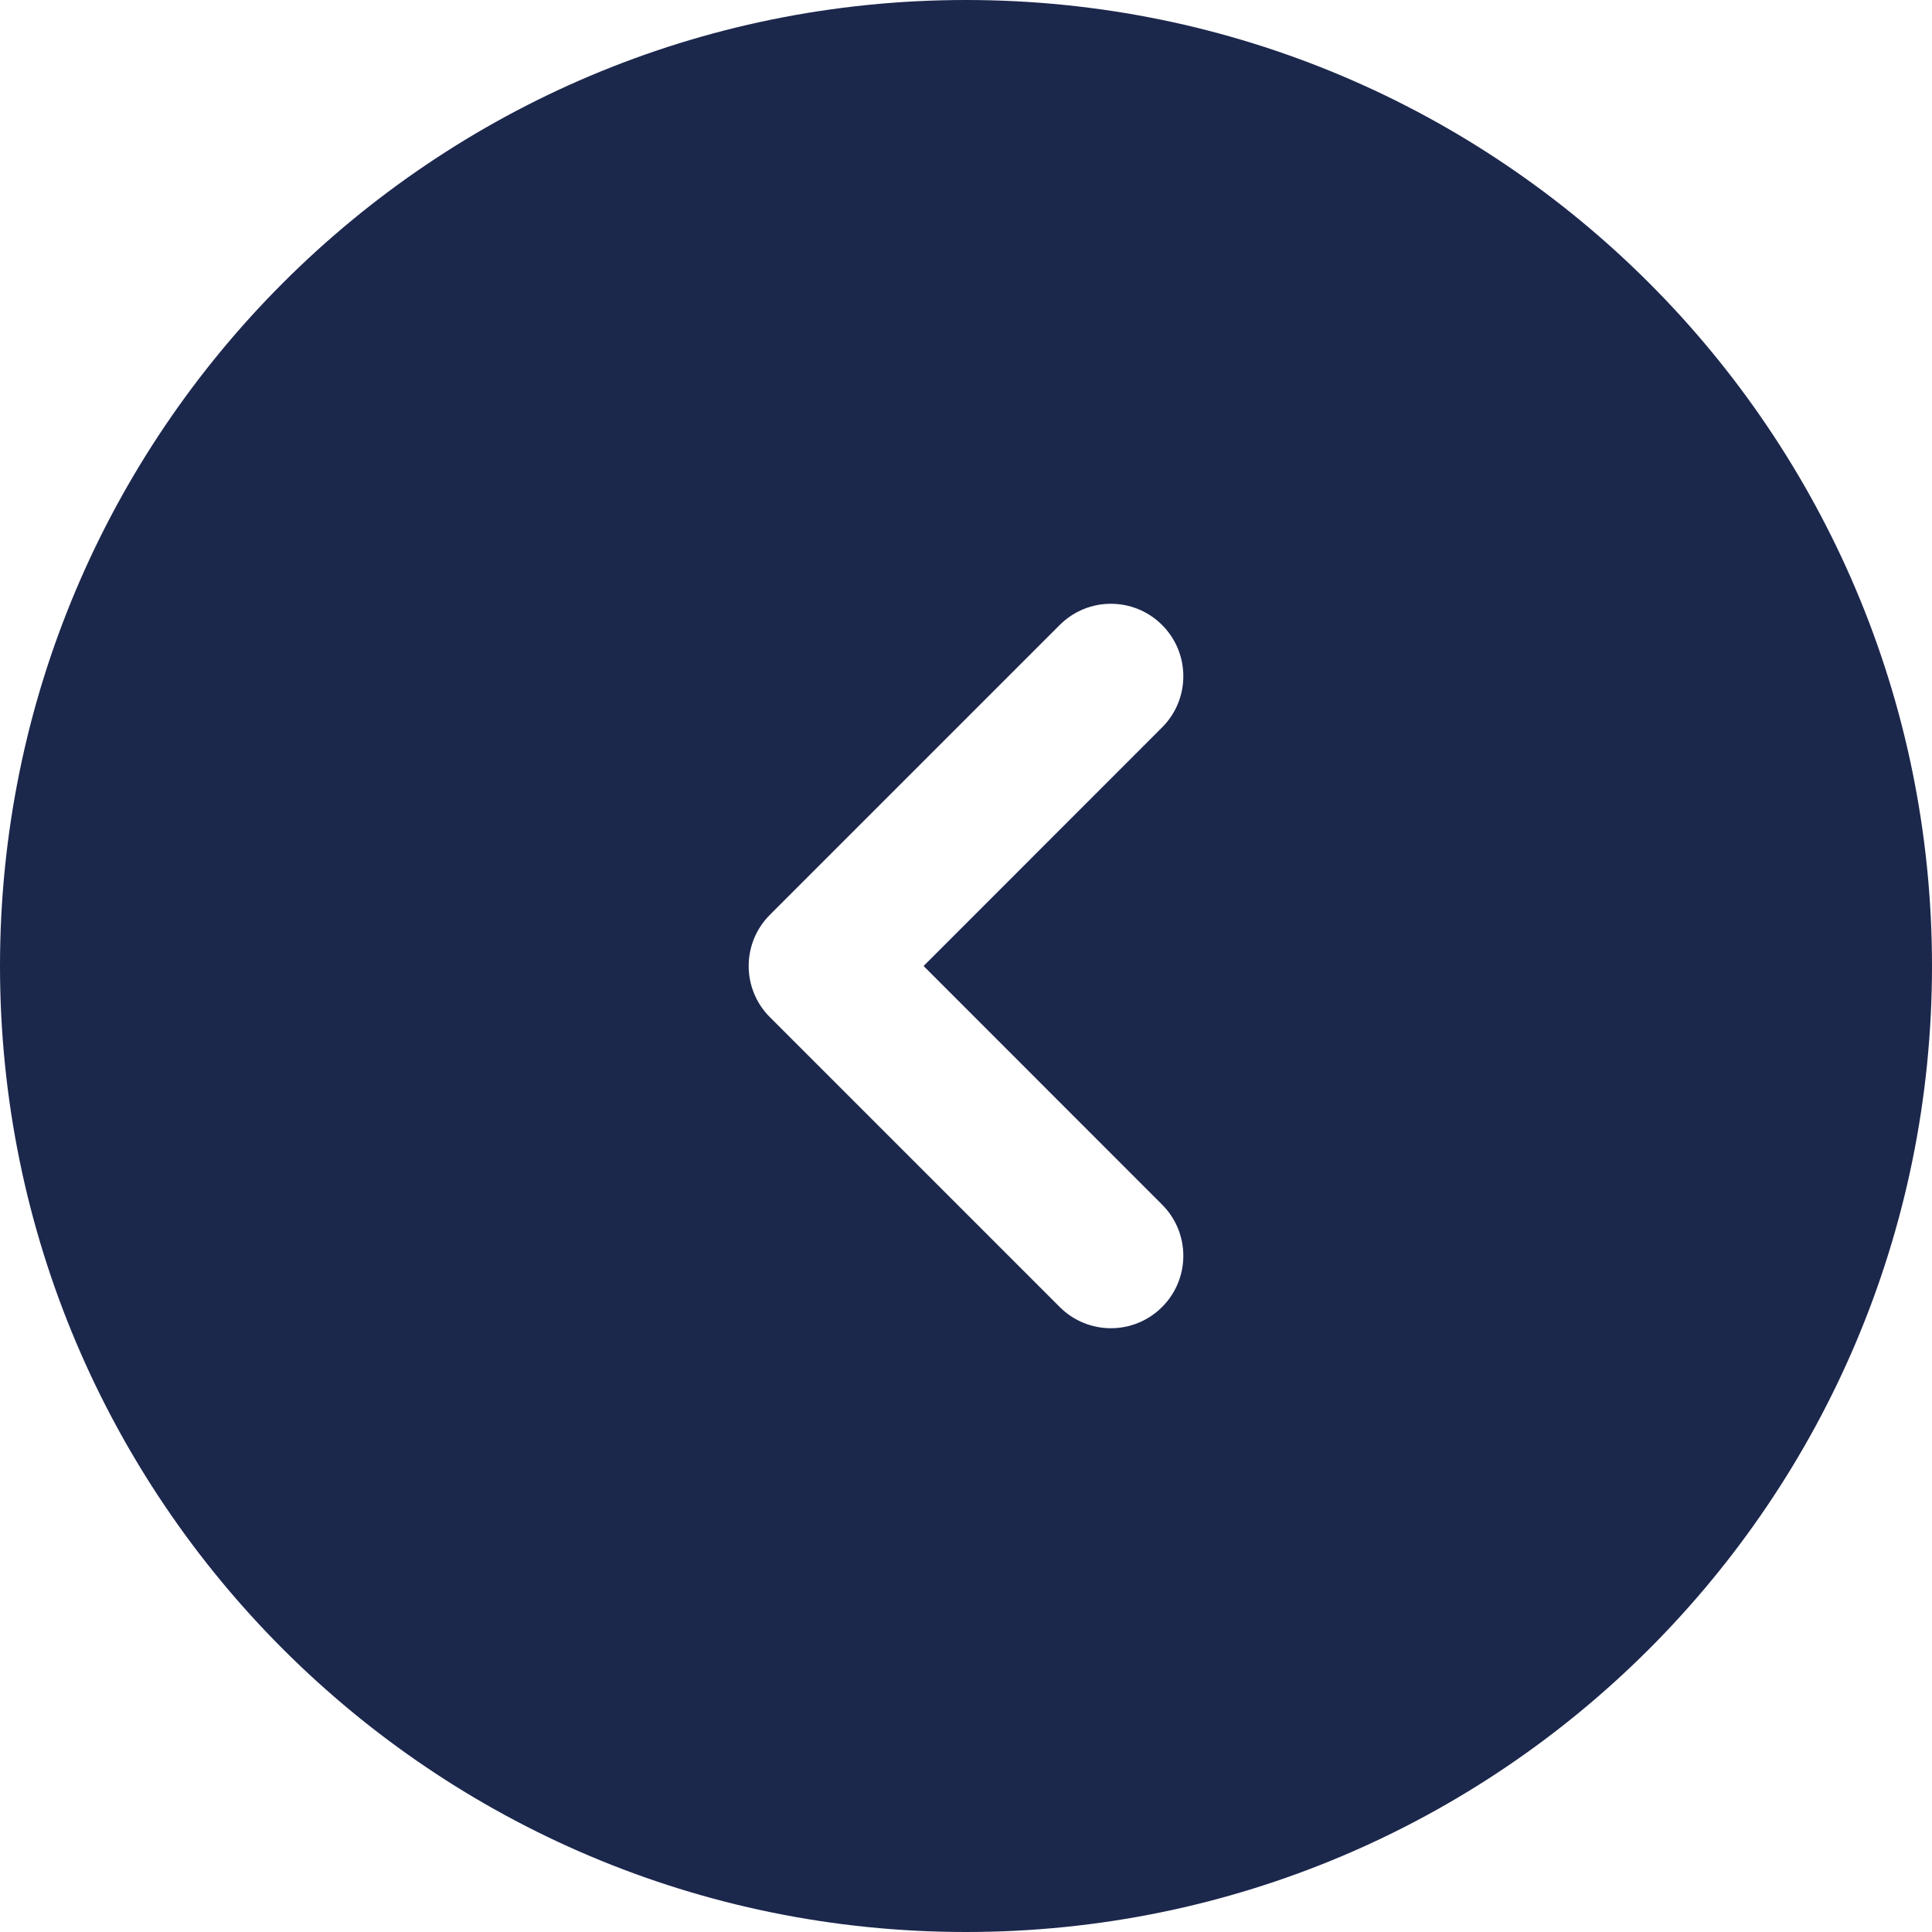
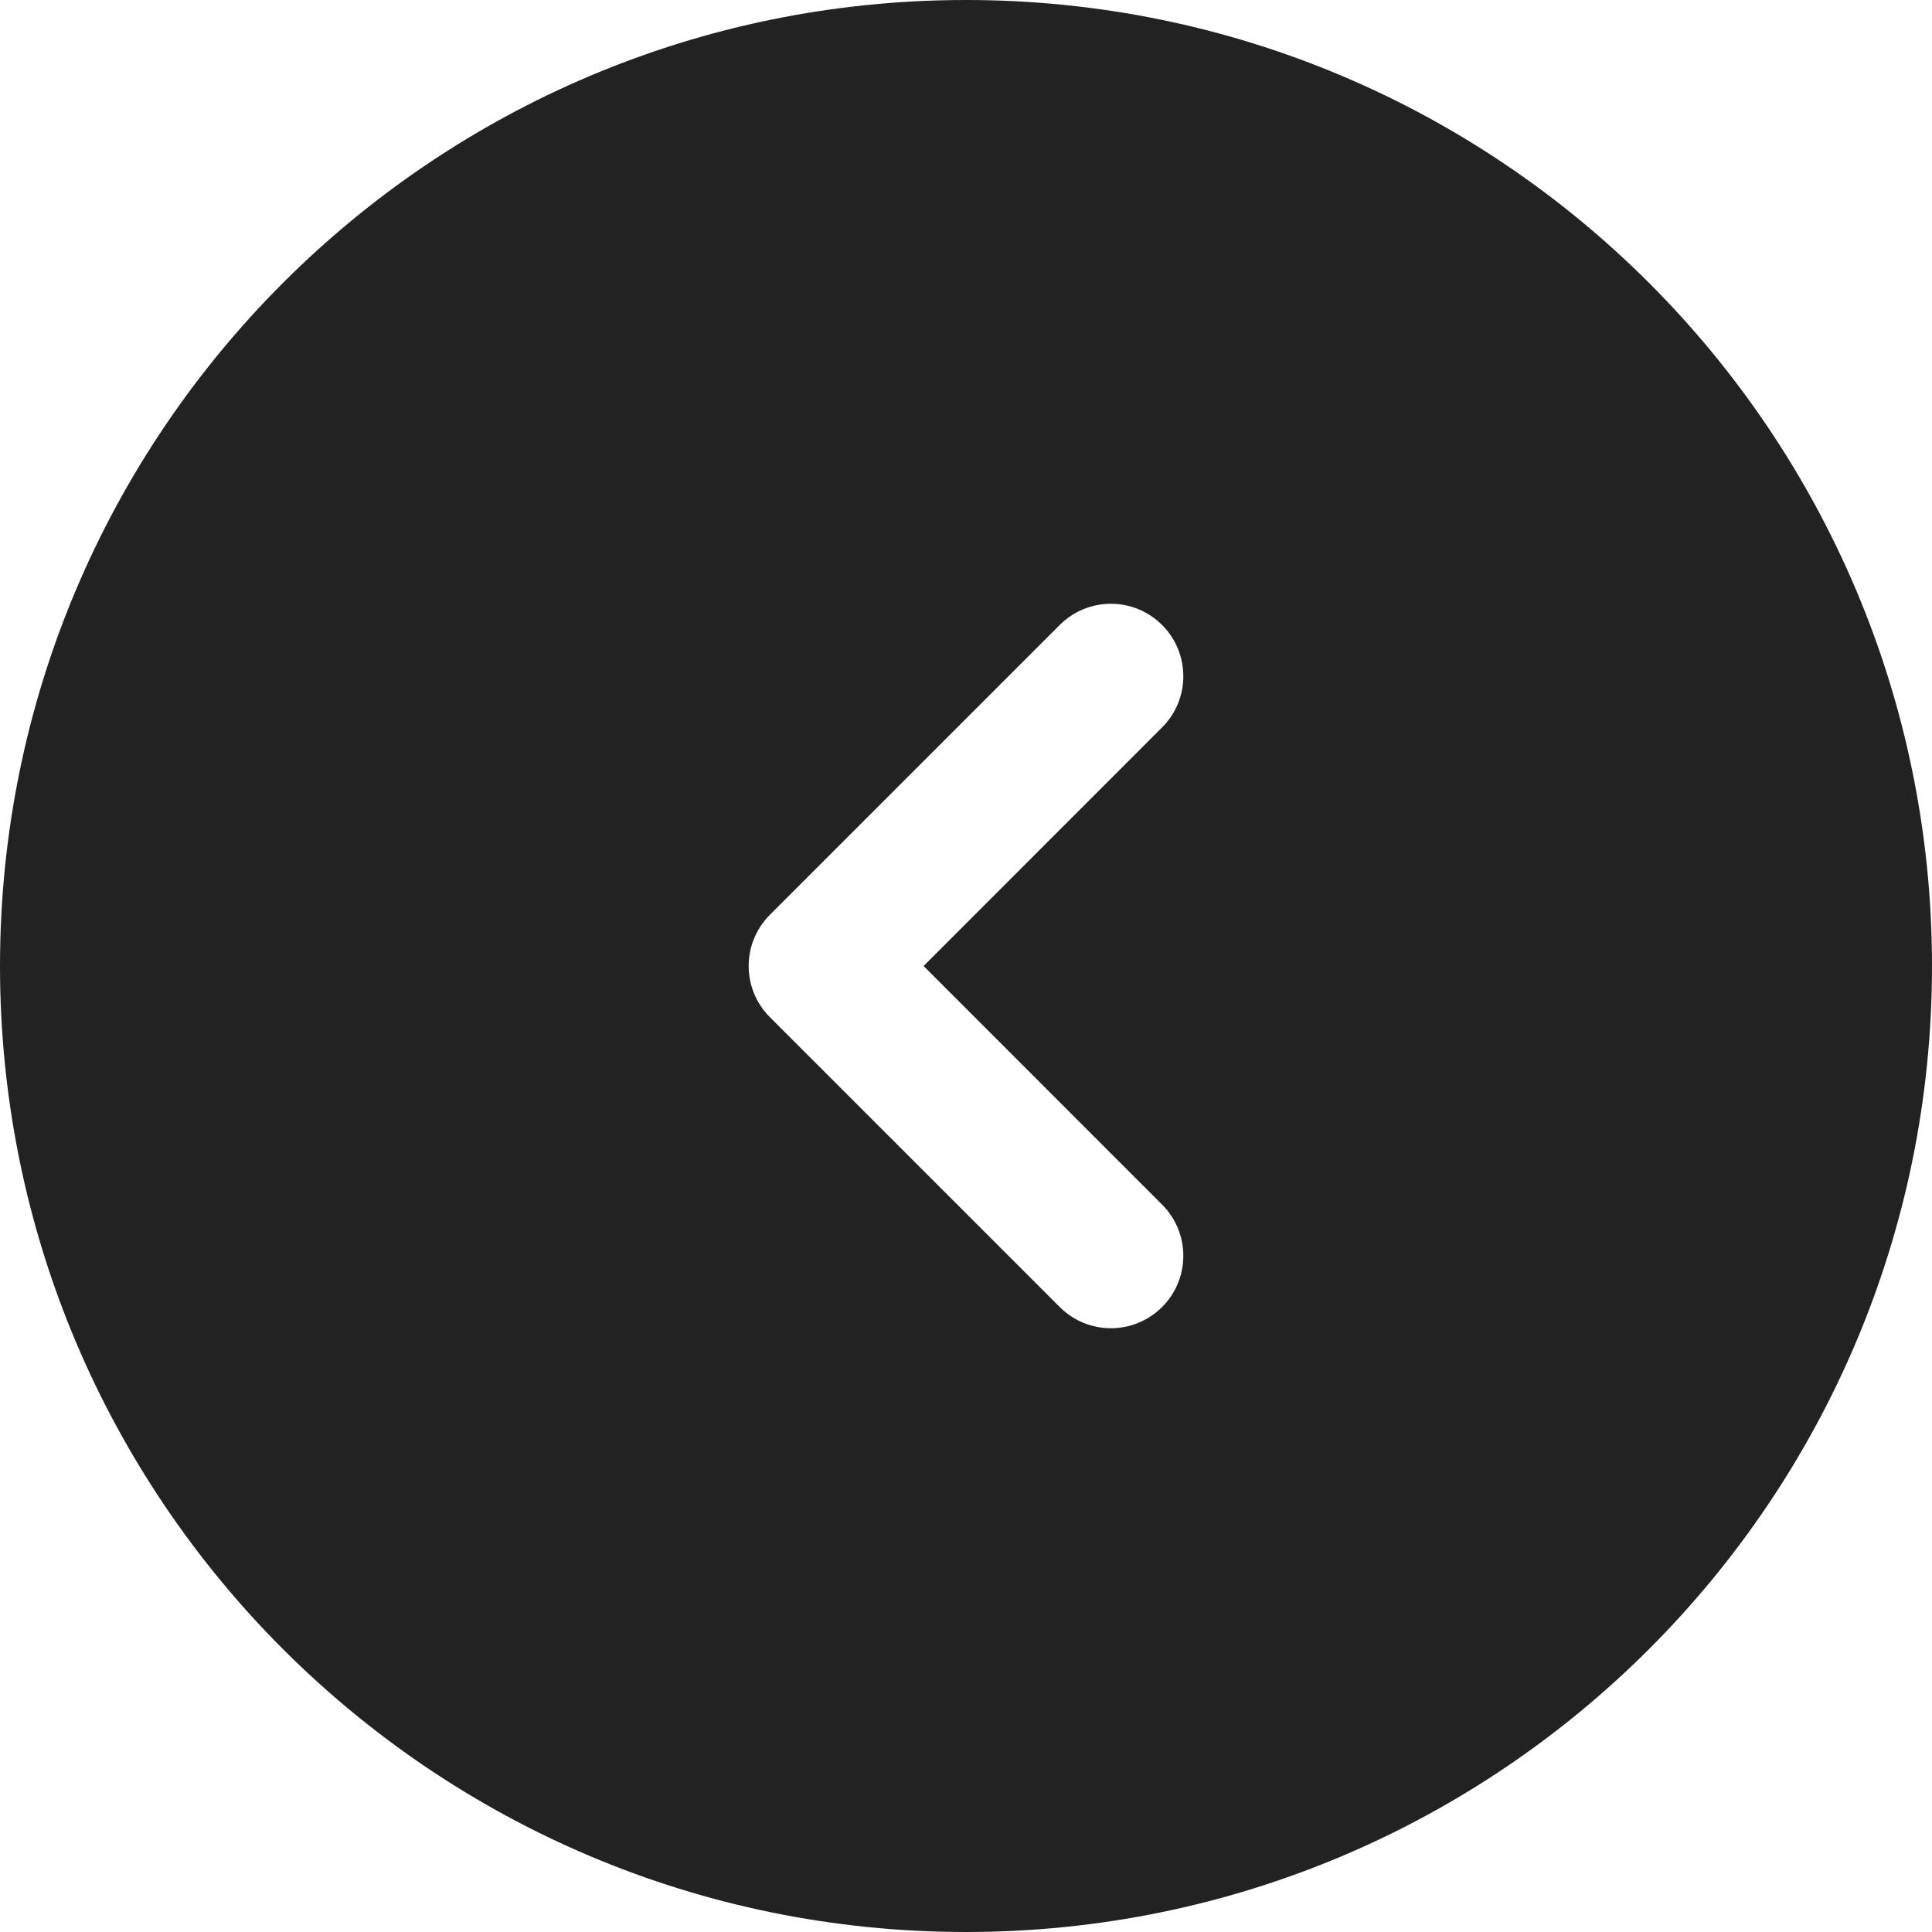
<svg xmlns="http://www.w3.org/2000/svg" width="20" height="20" viewBox="0 0 20 20" fill="none">
-   <path fill-rule="evenodd" clip-rule="evenodd" d="M10 20C15.523 20 20 15.523 20 10C20 4.477 15.523 0 10 0C4.477 0 0 4.477 0 10C0 15.523 4.477 20 10 20ZM12.03 6.47C12.323 6.763 12.323 7.237 12.03 7.53L9.561 10L12.03 12.47C12.323 12.763 12.323 13.237 12.03 13.53C11.737 13.823 11.263 13.823 10.97 13.53L7.97 10.53C7.677 10.237 7.677 9.763 7.97 9.47L10.97 6.47C11.263 6.177 11.737 6.177 12.03 6.47Z" fill="#1C274C" />
+   <path fill-rule="evenodd" clip-rule="evenodd" d="M10 20C15.523 20 20 15.523 20 10C20 4.477 15.523 0 10 0C4.477 0 0 4.477 0 10C0 15.523 4.477 20 10 20ZM12.03 6.47C12.323 6.763 12.323 7.237 12.03 7.53L9.561 10L12.03 12.47C12.323 12.763 12.323 13.237 12.03 13.53C11.737 13.823 11.263 13.823 10.97 13.53L7.97 10.53C7.677 10.237 7.677 9.763 7.97 9.47L10.97 6.47C11.263 6.177 11.737 6.177 12.03 6.47Z" fill="#222222" />
</svg>
